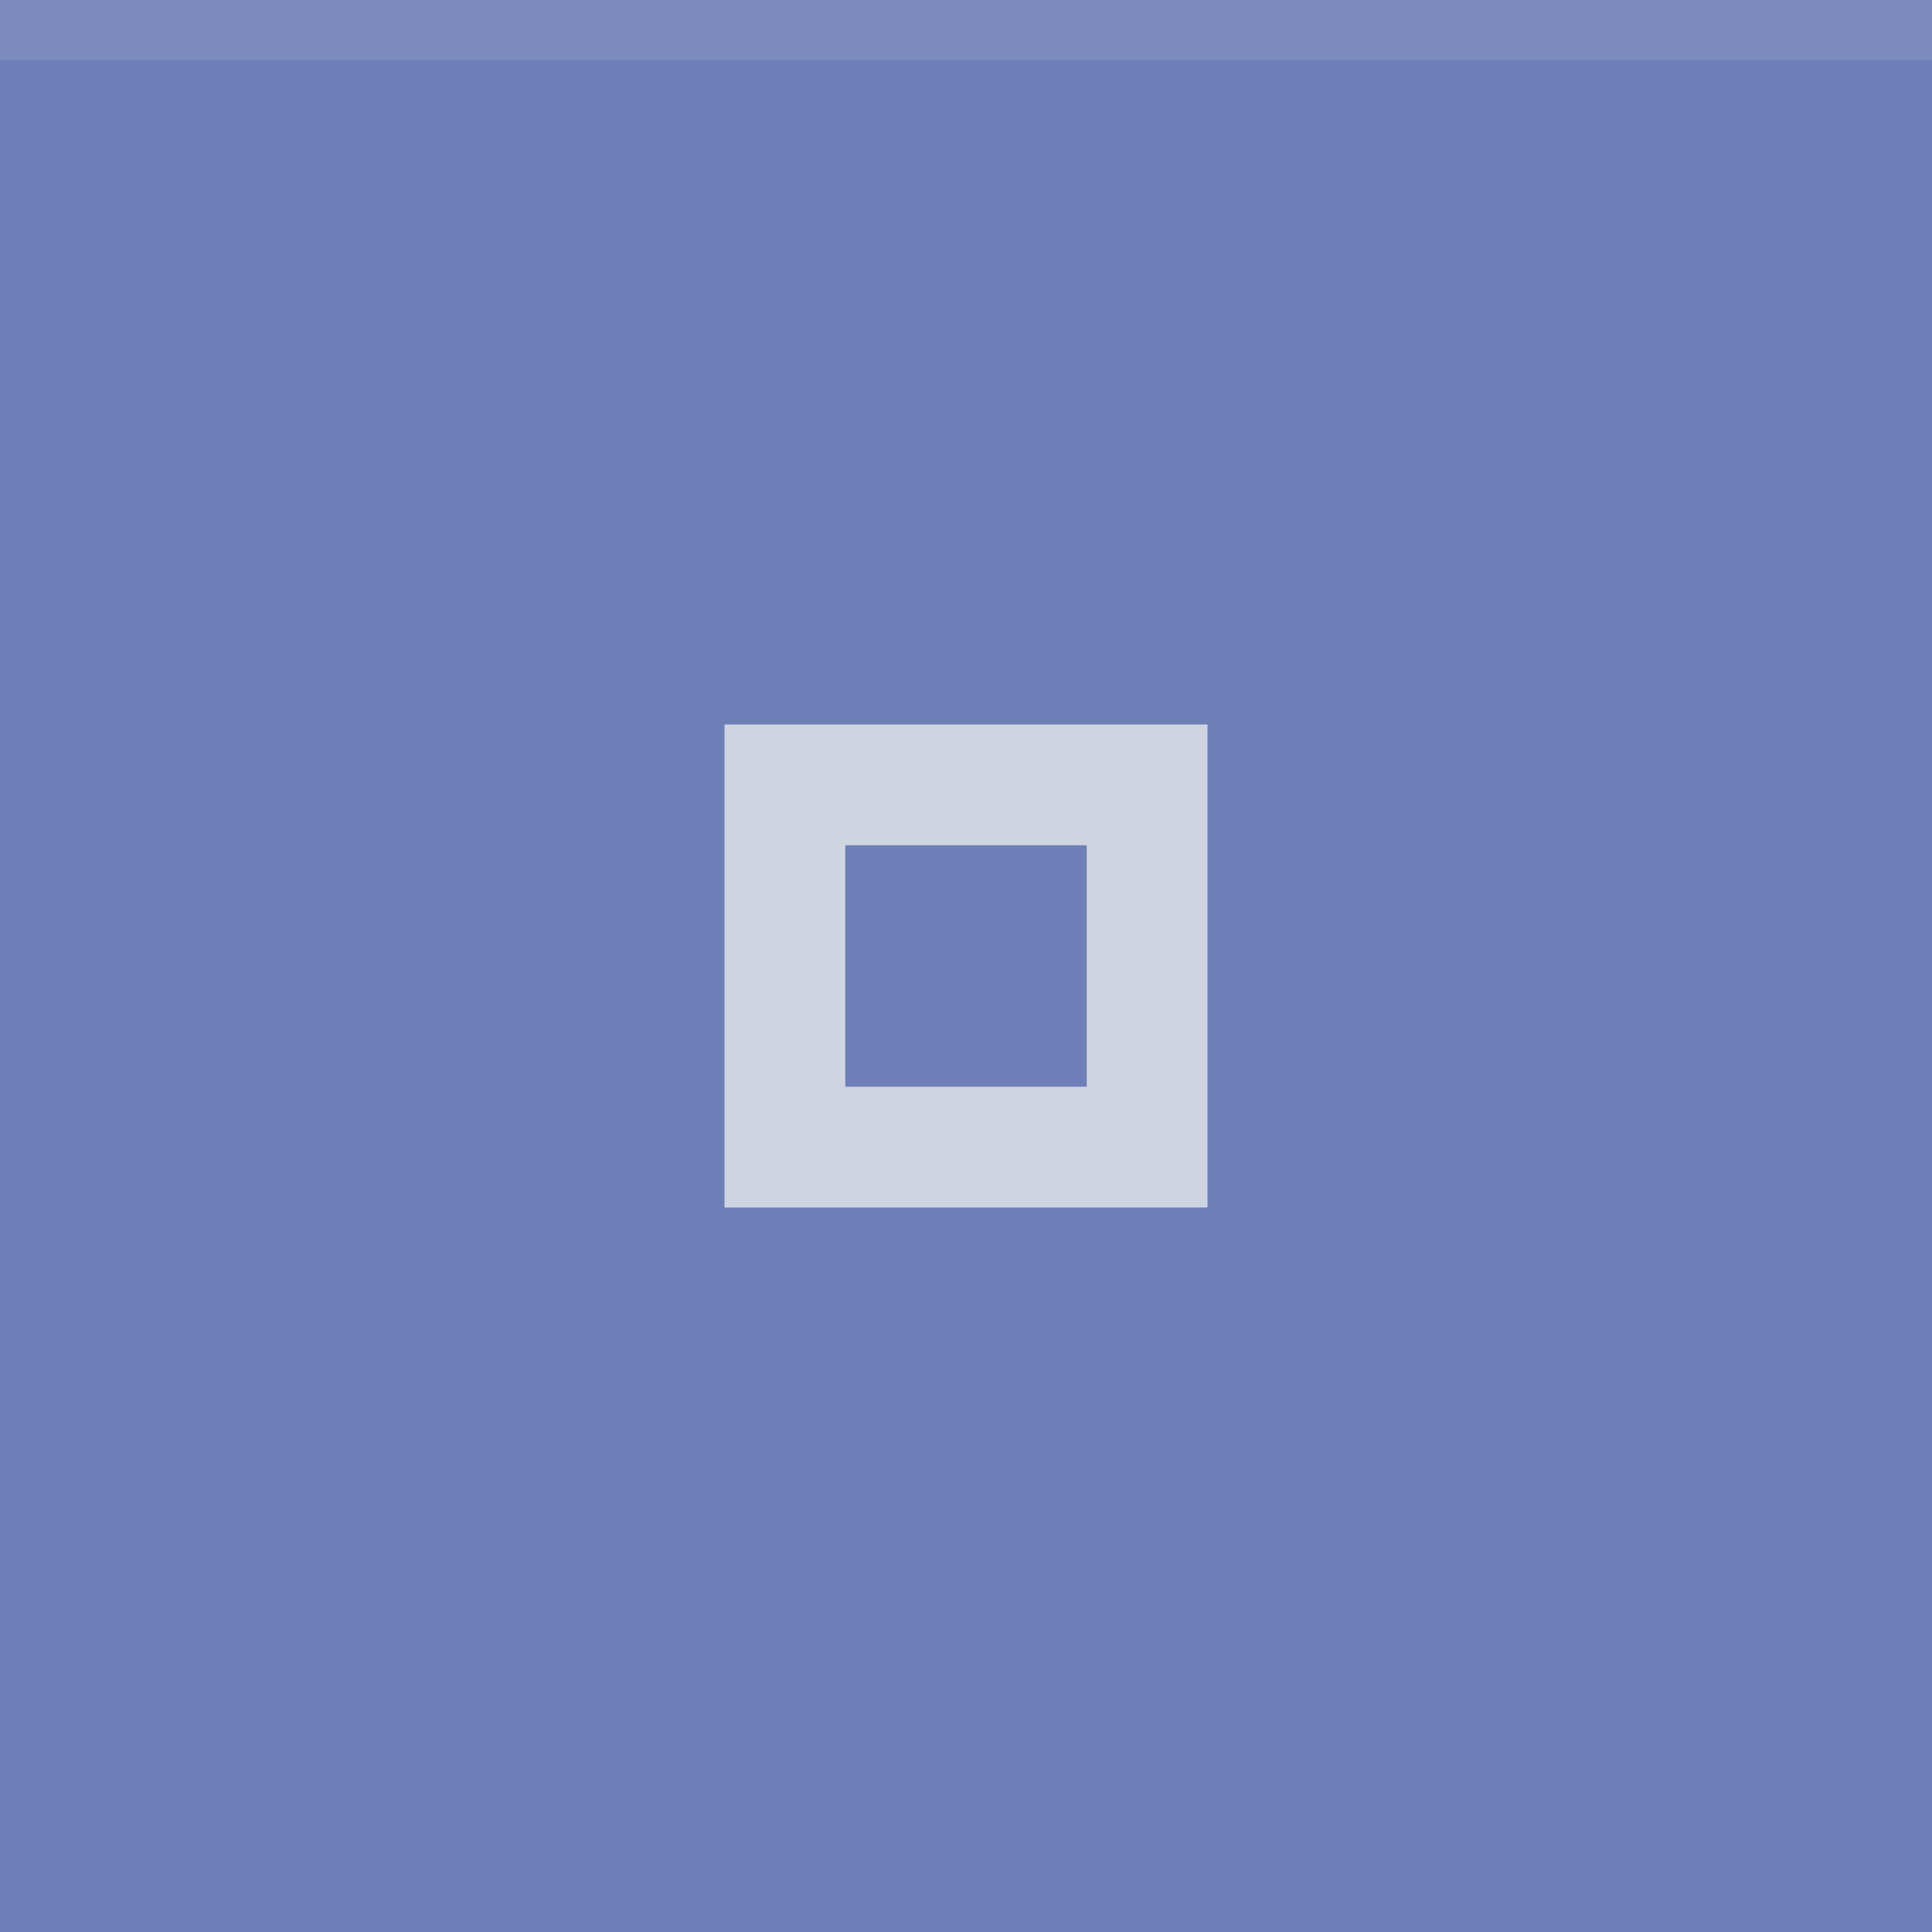
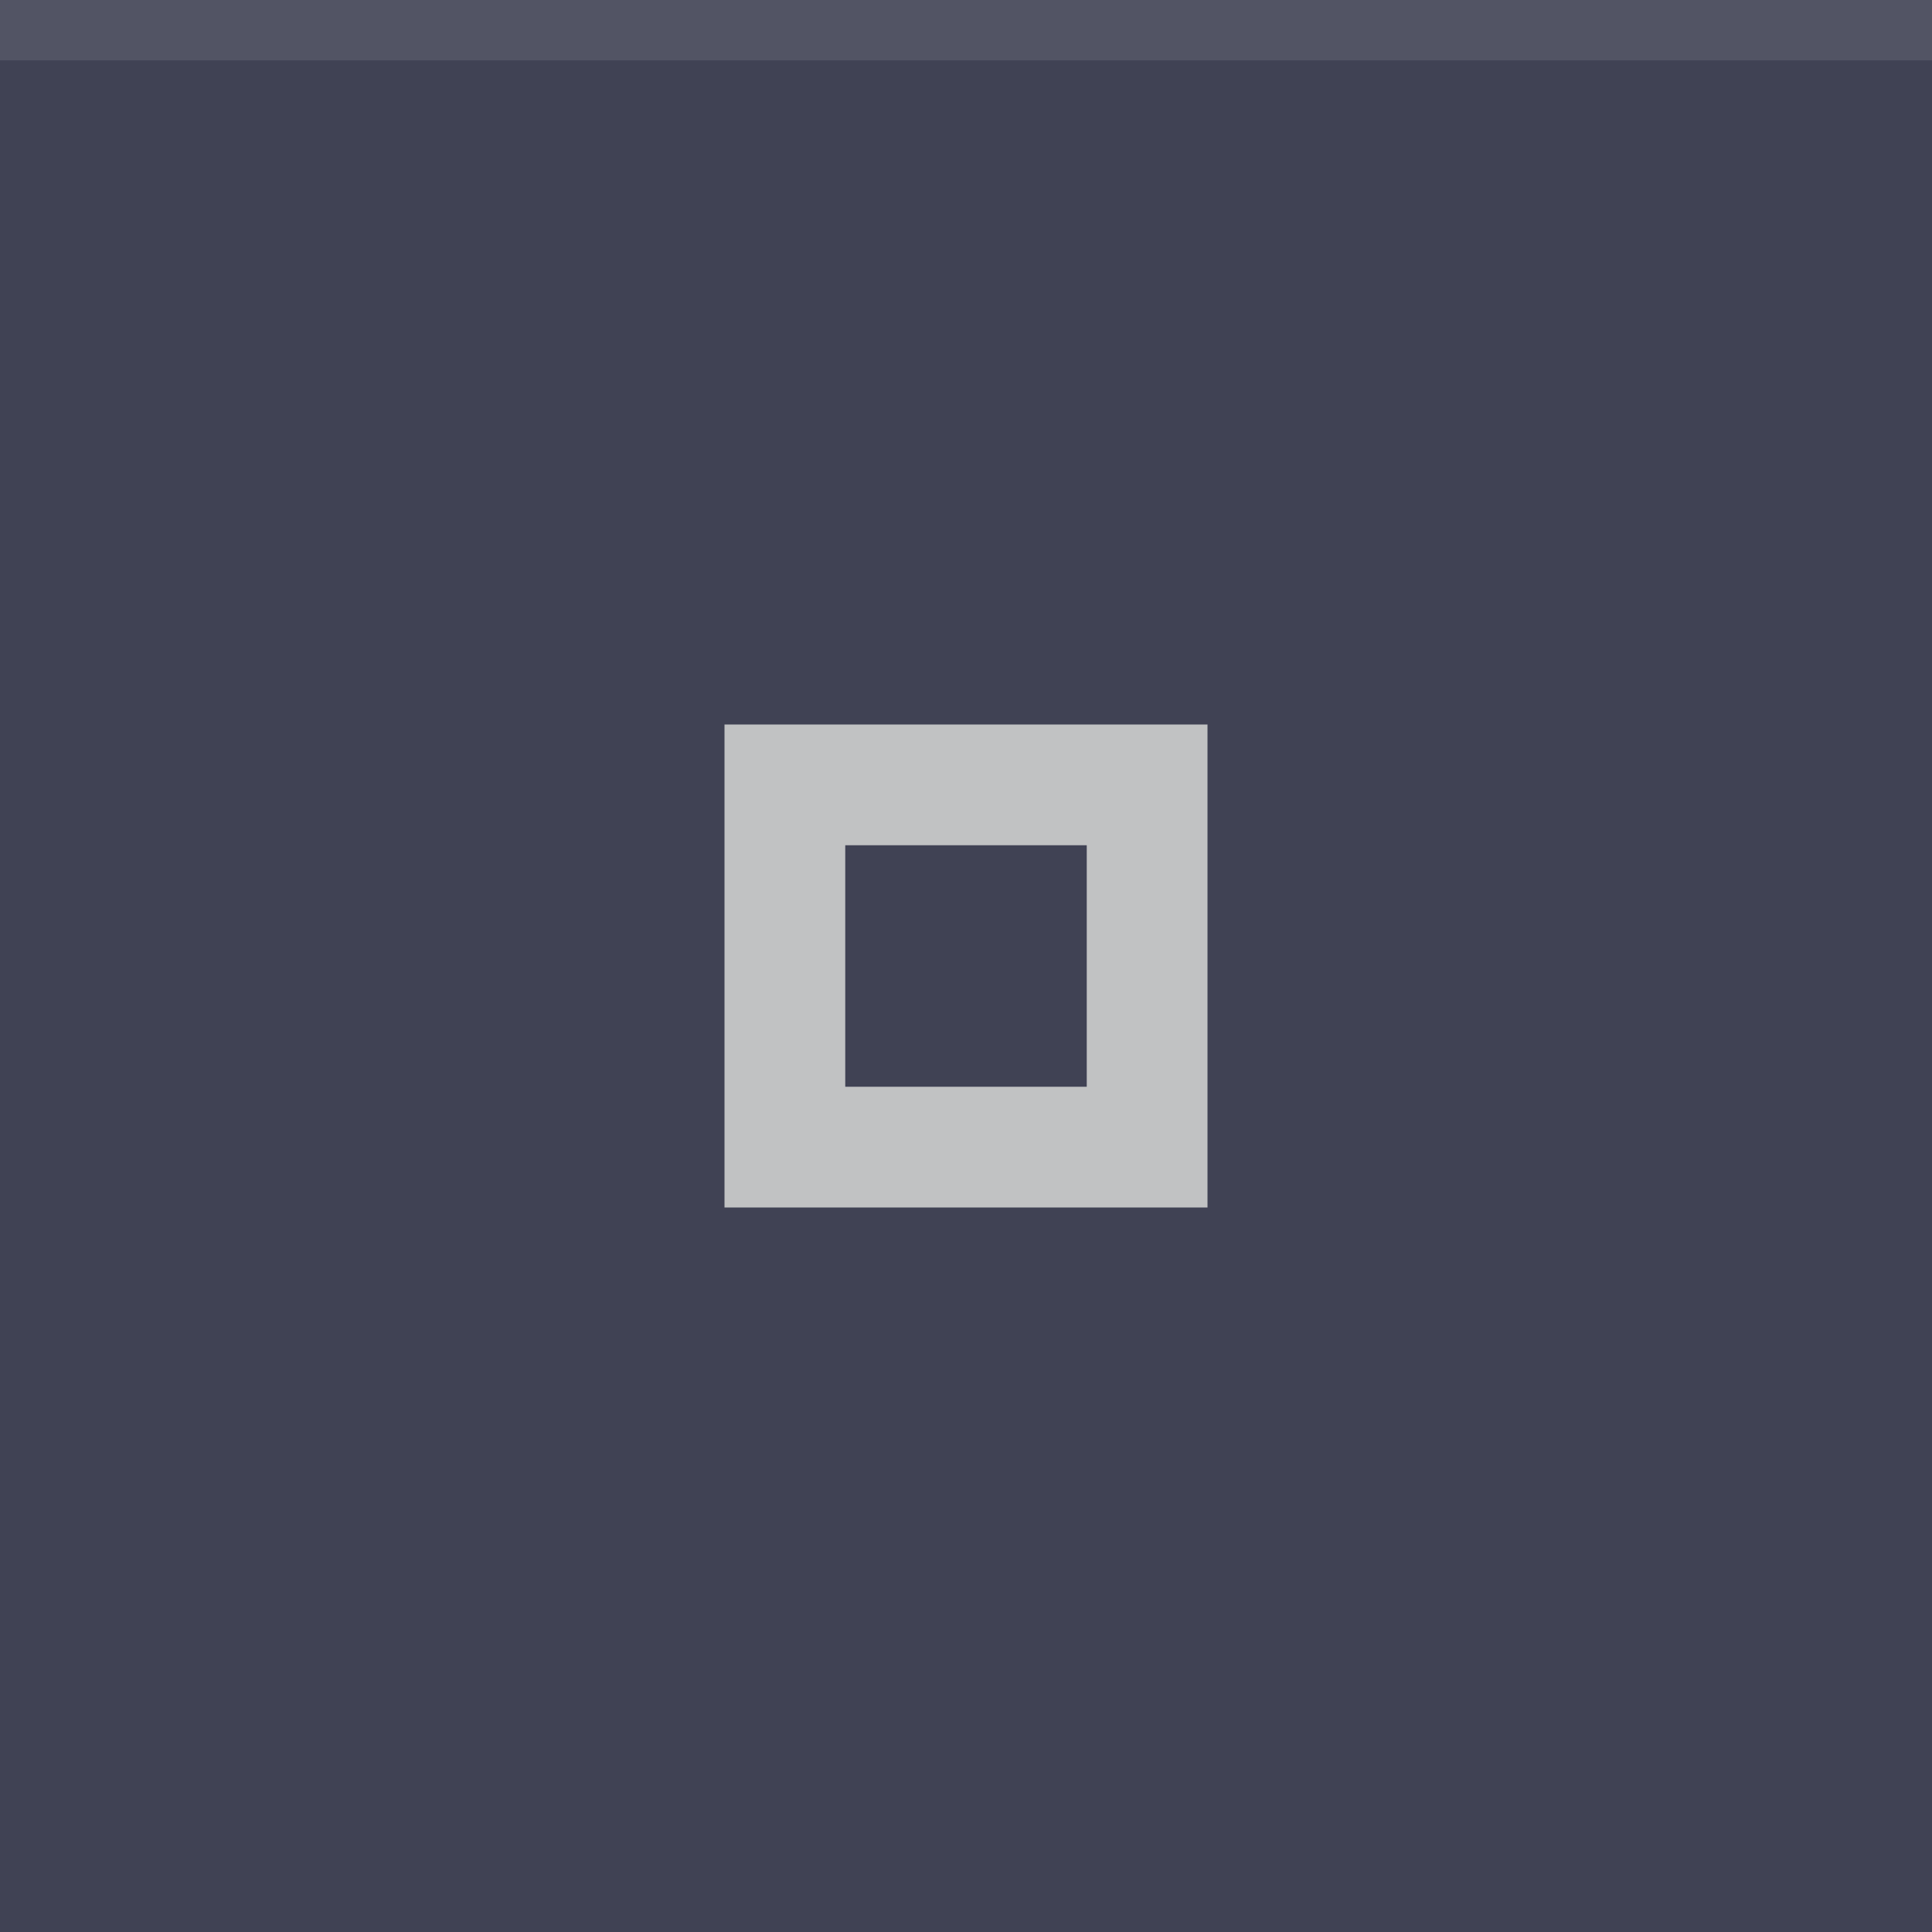
<svg xmlns="http://www.w3.org/2000/svg" width="32" height="32" viewBox="0 0 32 32">
-   <rect width="32" height="32" fill="#6e7fb7" />
+   <rect width="32" height="32" fill="#404254" />
  <rect width="32" height="1" fill="#f8f8f2" fill-opacity="0.1" />
  <g fill="#f8f8f2" opacity="0.7">
    <circle cx="16" cy="16" r="12" opacity="0" />
    <path d="m12 12v8h8v-8zm2 2h4v4h-4z" />
  </g>
</svg>
